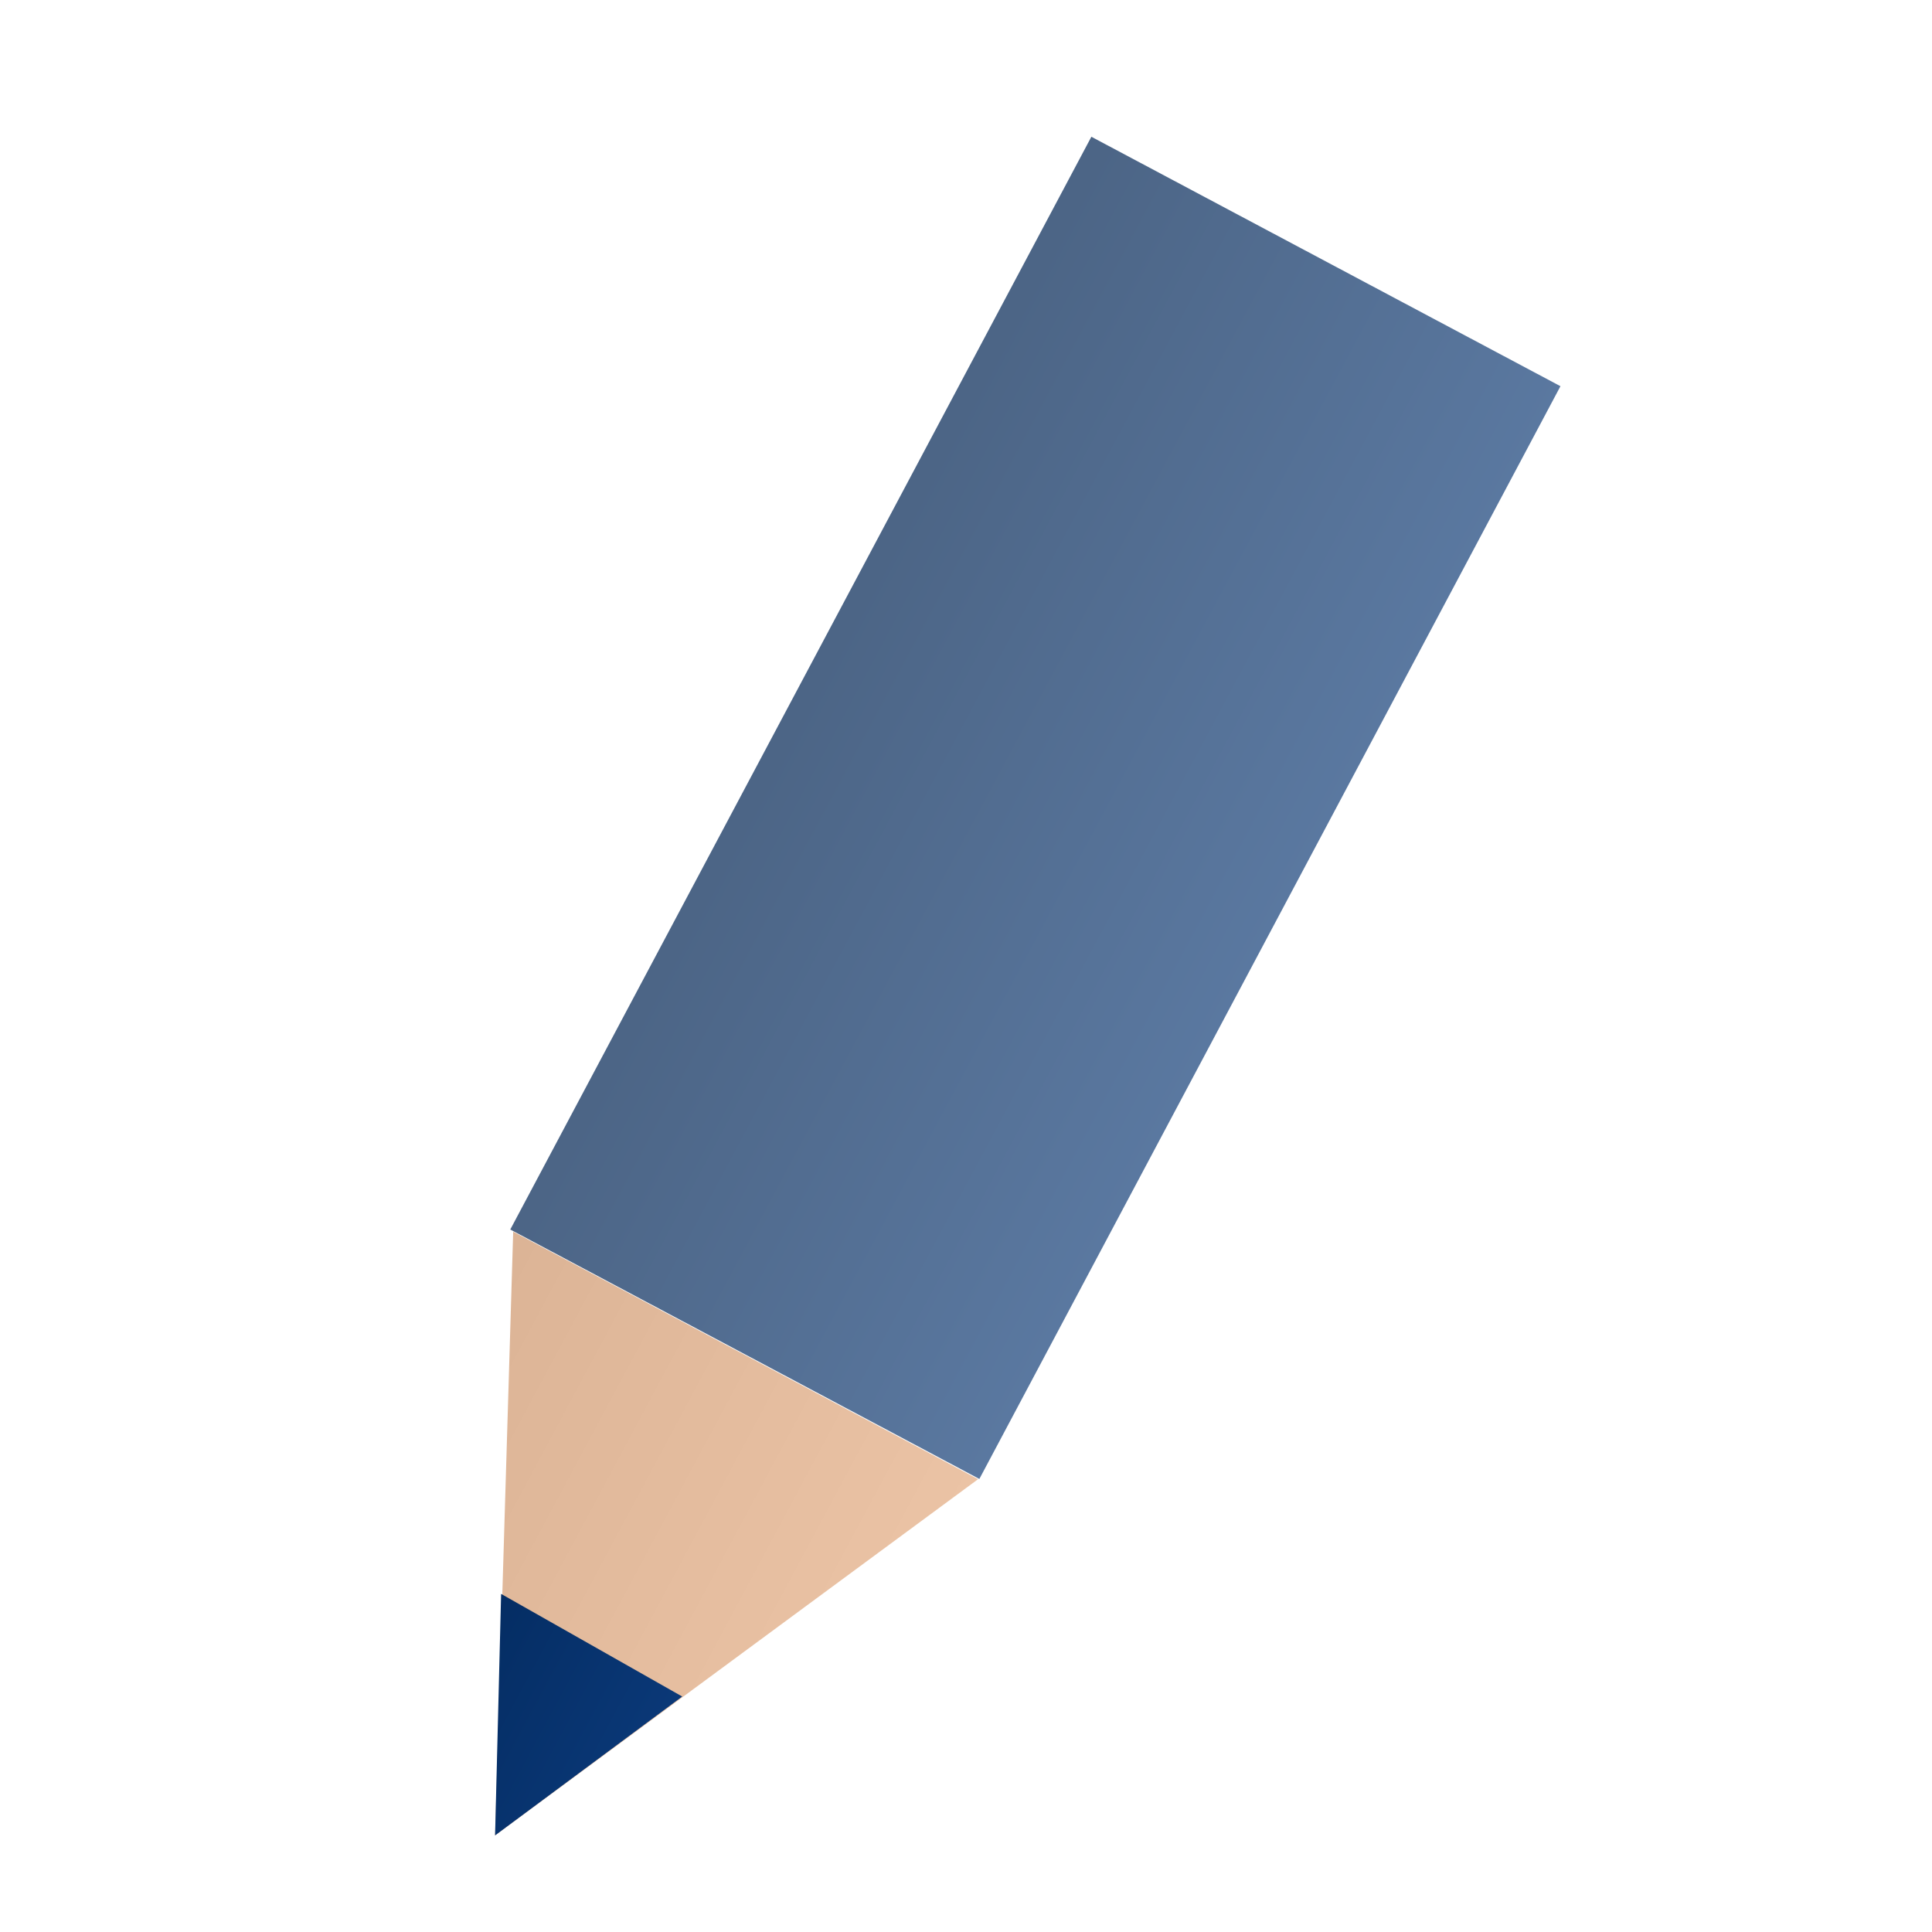
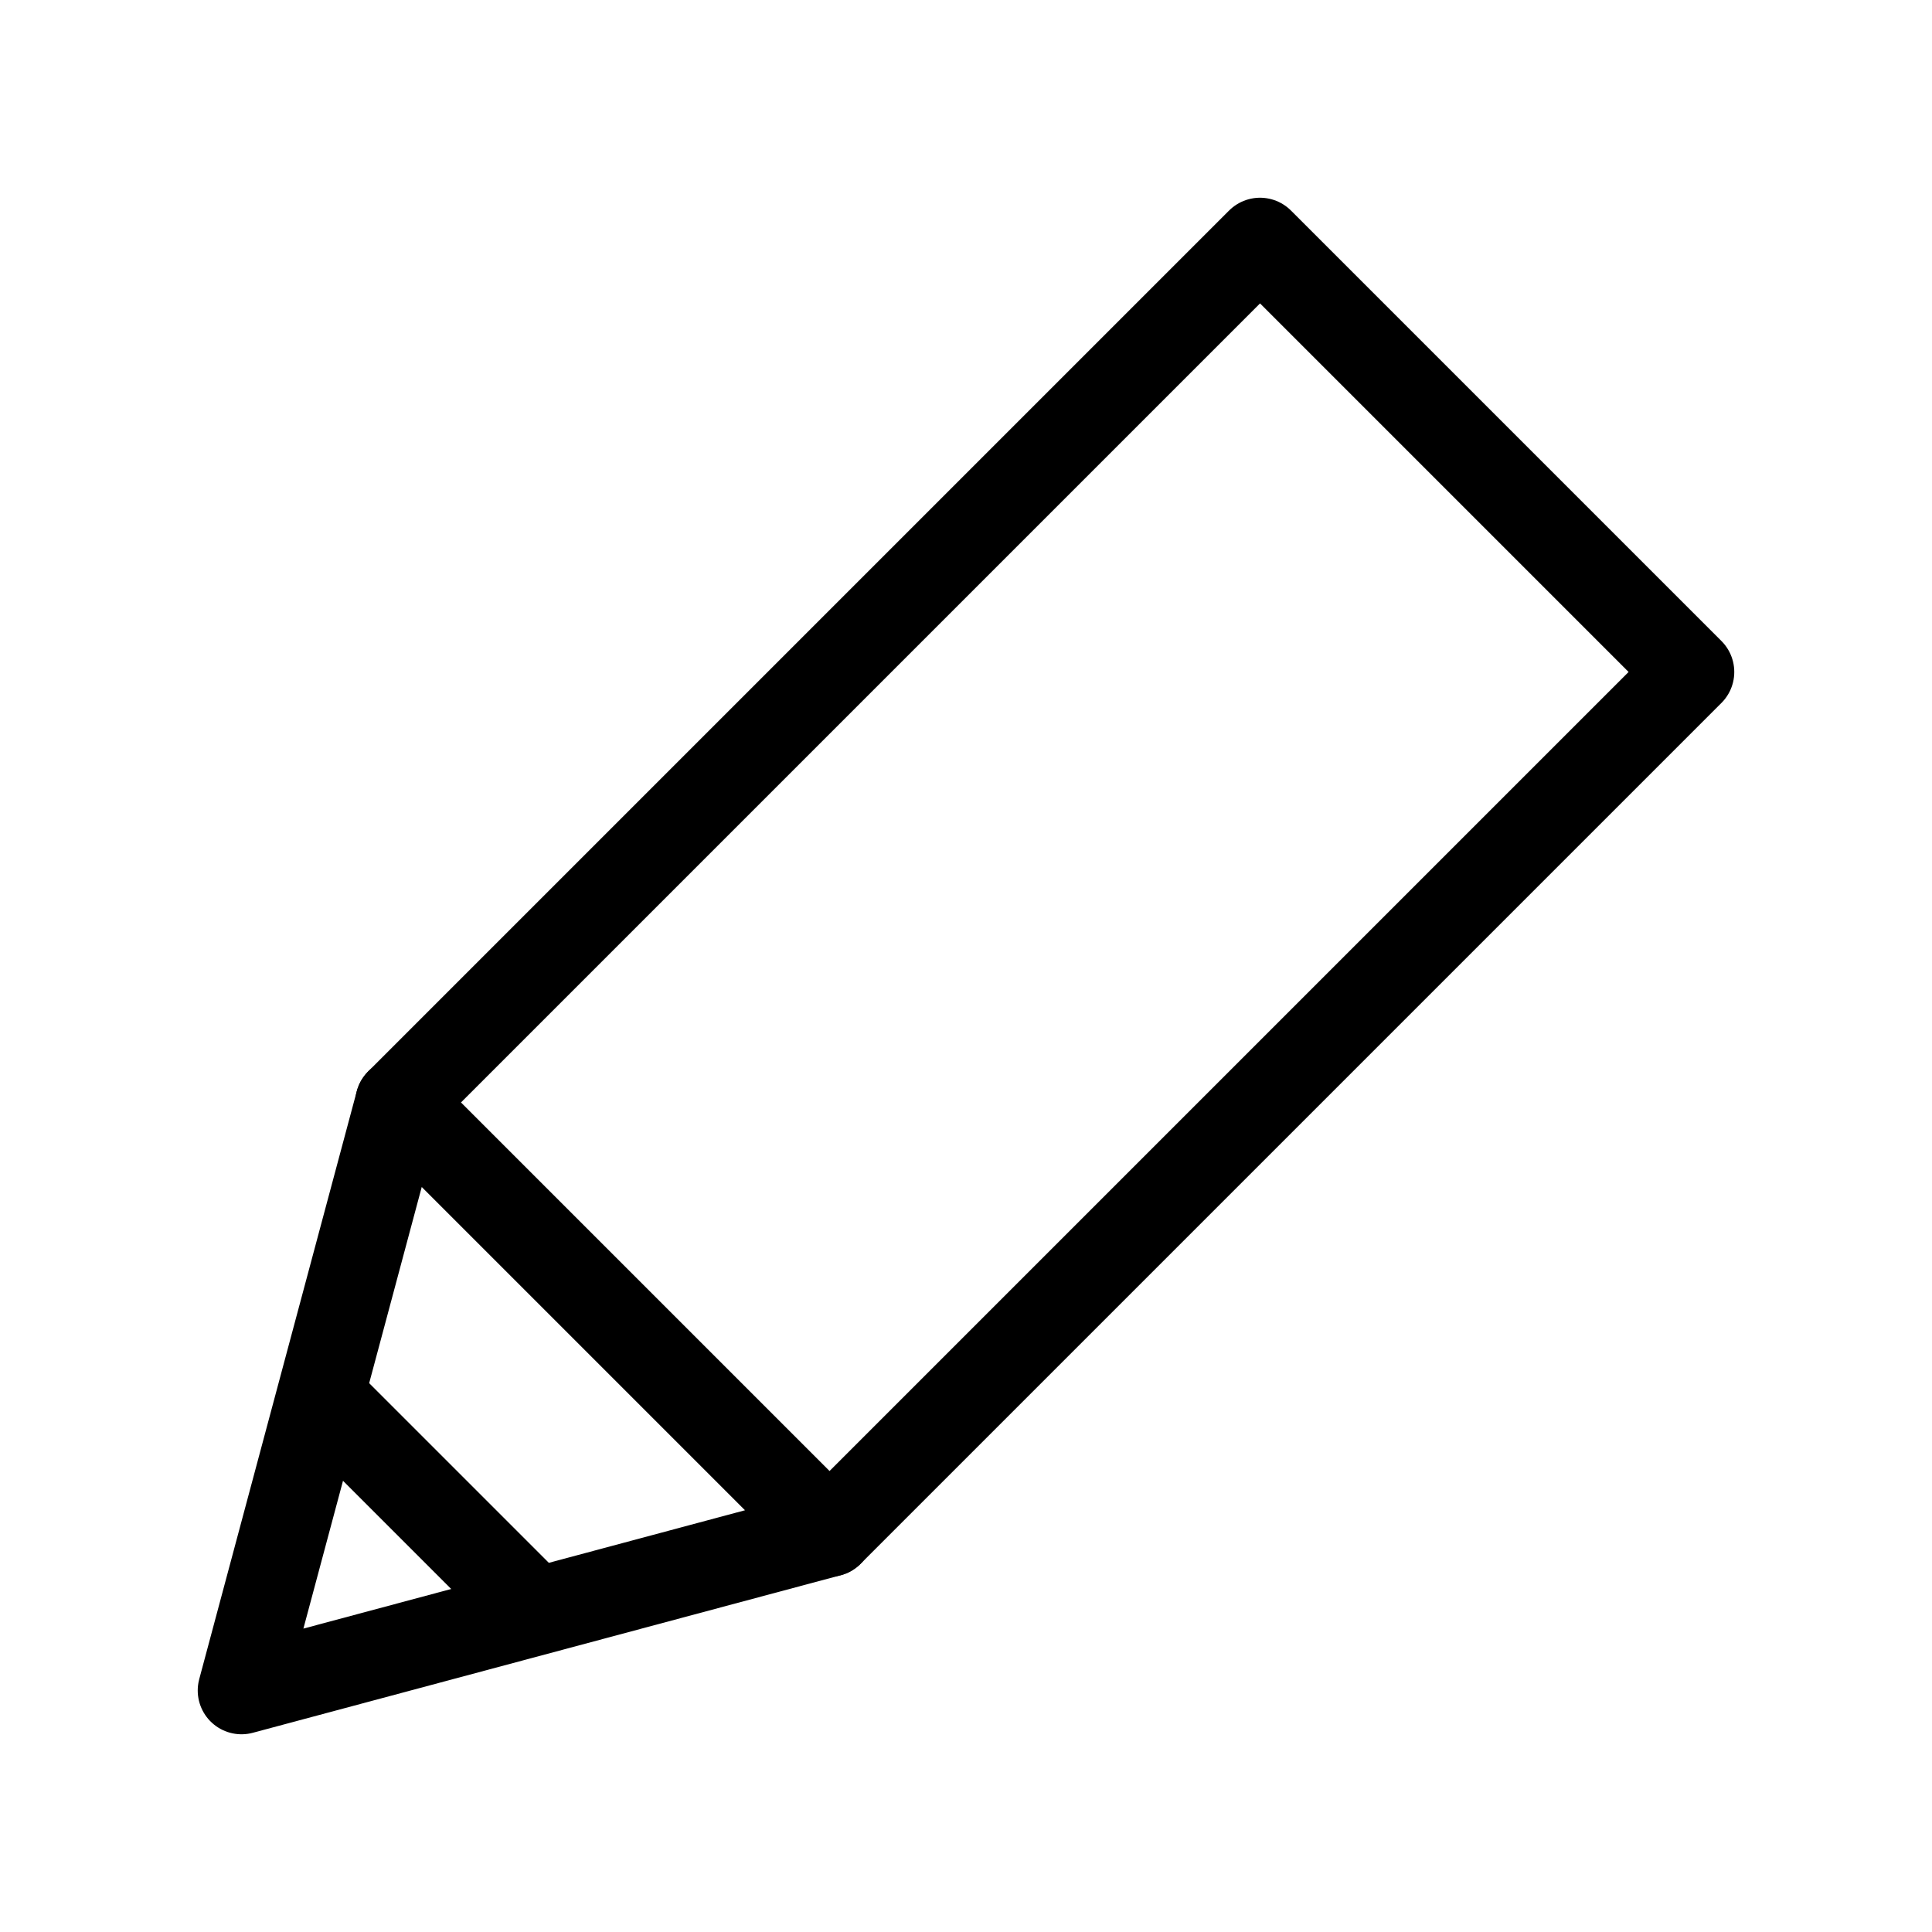
- <svg xmlns="http://www.w3.org/2000/svg" xmlns:xlink="http://www.w3.org/1999/xlink" version="1.1" id="Layer_1" x="0px" y="0px" viewBox="0 0 32 32" enable-background="new 0 0 32 32" xml:space="preserve">
-   <g>
-     <defs>
-       <rect id="SVGID_1_" x="12.8" y="3.2" transform="matrix(-0.8829 -0.4695 0.4695 -0.8829 26.02 33.331)" width="8.8" height="20.5" />
-     </defs>
-     <clipPath id="SVGID_2_">
-       <use xlink:href="#SVGID_1_" overflow="visible" />
-     </clipPath>
-     <linearGradient id="SVGID_3_" gradientUnits="userSpaceOnUse" x1="1.579" y1="34.815" x2="2.579" y2="34.815" gradientTransform="matrix(7.746 4.1186 4.1186 -7.746 -142.3294 274.5339)">
-       <stop offset="0" style="stop-color:#4C6586" />
-       <stop offset="1.983430e-02" style="stop-color:#4C6586" />
-       <stop offset="1" style="stop-color:#5A78A0" />
-     </linearGradient>
-     <polygon clip-path="url(#SVGID_2_)" fill="url(#SVGID_3_)" points="12.3,-4.9 35,7.2 22,31.7 -0.7,19.6  " />
-   </g>
-   <g>
-     <defs>
-       <polygon id="SVGID_4_" points="8.2,30.4 16.2,24.5 8.5,20.4   " />
-     </defs>
-     <clipPath id="SVGID_5_">
-       <use xlink:href="#SVGID_4_" overflow="visible" />
-     </clipPath>
-     <linearGradient id="SVGID_6_" gradientUnits="userSpaceOnUse" x1="1.579" y1="34.366" x2="2.579" y2="34.366" gradientTransform="matrix(7.746 4.1186 4.1186 -7.746 -146.5336 282.4404)">
-       <stop offset="0" style="stop-color:#DCB496" />
-       <stop offset="1.983430e-02" style="stop-color:#DCB496" />
-       <stop offset="1" style="stop-color:#EBC3A5" />
-     </linearGradient>
-     <polygon clip-path="url(#SVGID_5_)" fill="url(#SVGID_6_)" points="9.9,17 20.4,22.6 14.5,33.7 4,28.2  " />
-   </g>
-   <g>
-     <defs>
-       <polygon id="SVGID_7_" points="8.2,30.4 11.3,28.1 8.3,26.4   " />
-     </defs>
-     <clipPath id="SVGID_8_">
-       <use xlink:href="#SVGID_7_" overflow="visible" />
-     </clipPath>
-     <linearGradient id="SVGID_9_" gradientUnits="userSpaceOnUse" x1="1.579" y1="33.931" x2="2.579" y2="33.931" gradientTransform="matrix(7.746 4.1186 4.1186 -7.746 -146.5336 282.4404)">
-       <stop offset="0" style="stop-color:#002555" />
-       <stop offset="1.983430e-02" style="stop-color:#002555" />
-       <stop offset="1" style="stop-color:#0F4187" />
-     </linearGradient>
-     <polygon clip-path="url(#SVGID_8_)" fill="url(#SVGID_9_)" points="8.9,25.1 13,27.3 10.6,31.7 6.5,29.5  " />
-   </g>
+ <svg xmlns="http://www.w3.org/2000/svg" id="cat-pg" x="0px" y="0px" width="32px" height="32px" viewBox="0 0 32 32" enable-background="new 0 0 32 32">
+   <defs>
+     <style>.cls-1,.cls-2{fill:none;stroke:#000;stroke-linejoin:round;stroke-width:1.45px;}.cls-2{stroke-linecap:round;}</style>
+   </defs>
+   <polygon class="cls-1" points="13.74 25.39 4 28 6.61 18.26 13.74 25.39" />
+   <polyline class="cls-2" points="13.74 25.39 28 11.13 20.87 4 6.61 18.26" />
+   <line class="cls-2" x1="8.59" y1="26.41" x2="5.59" y2="23.41" />
</svg>
